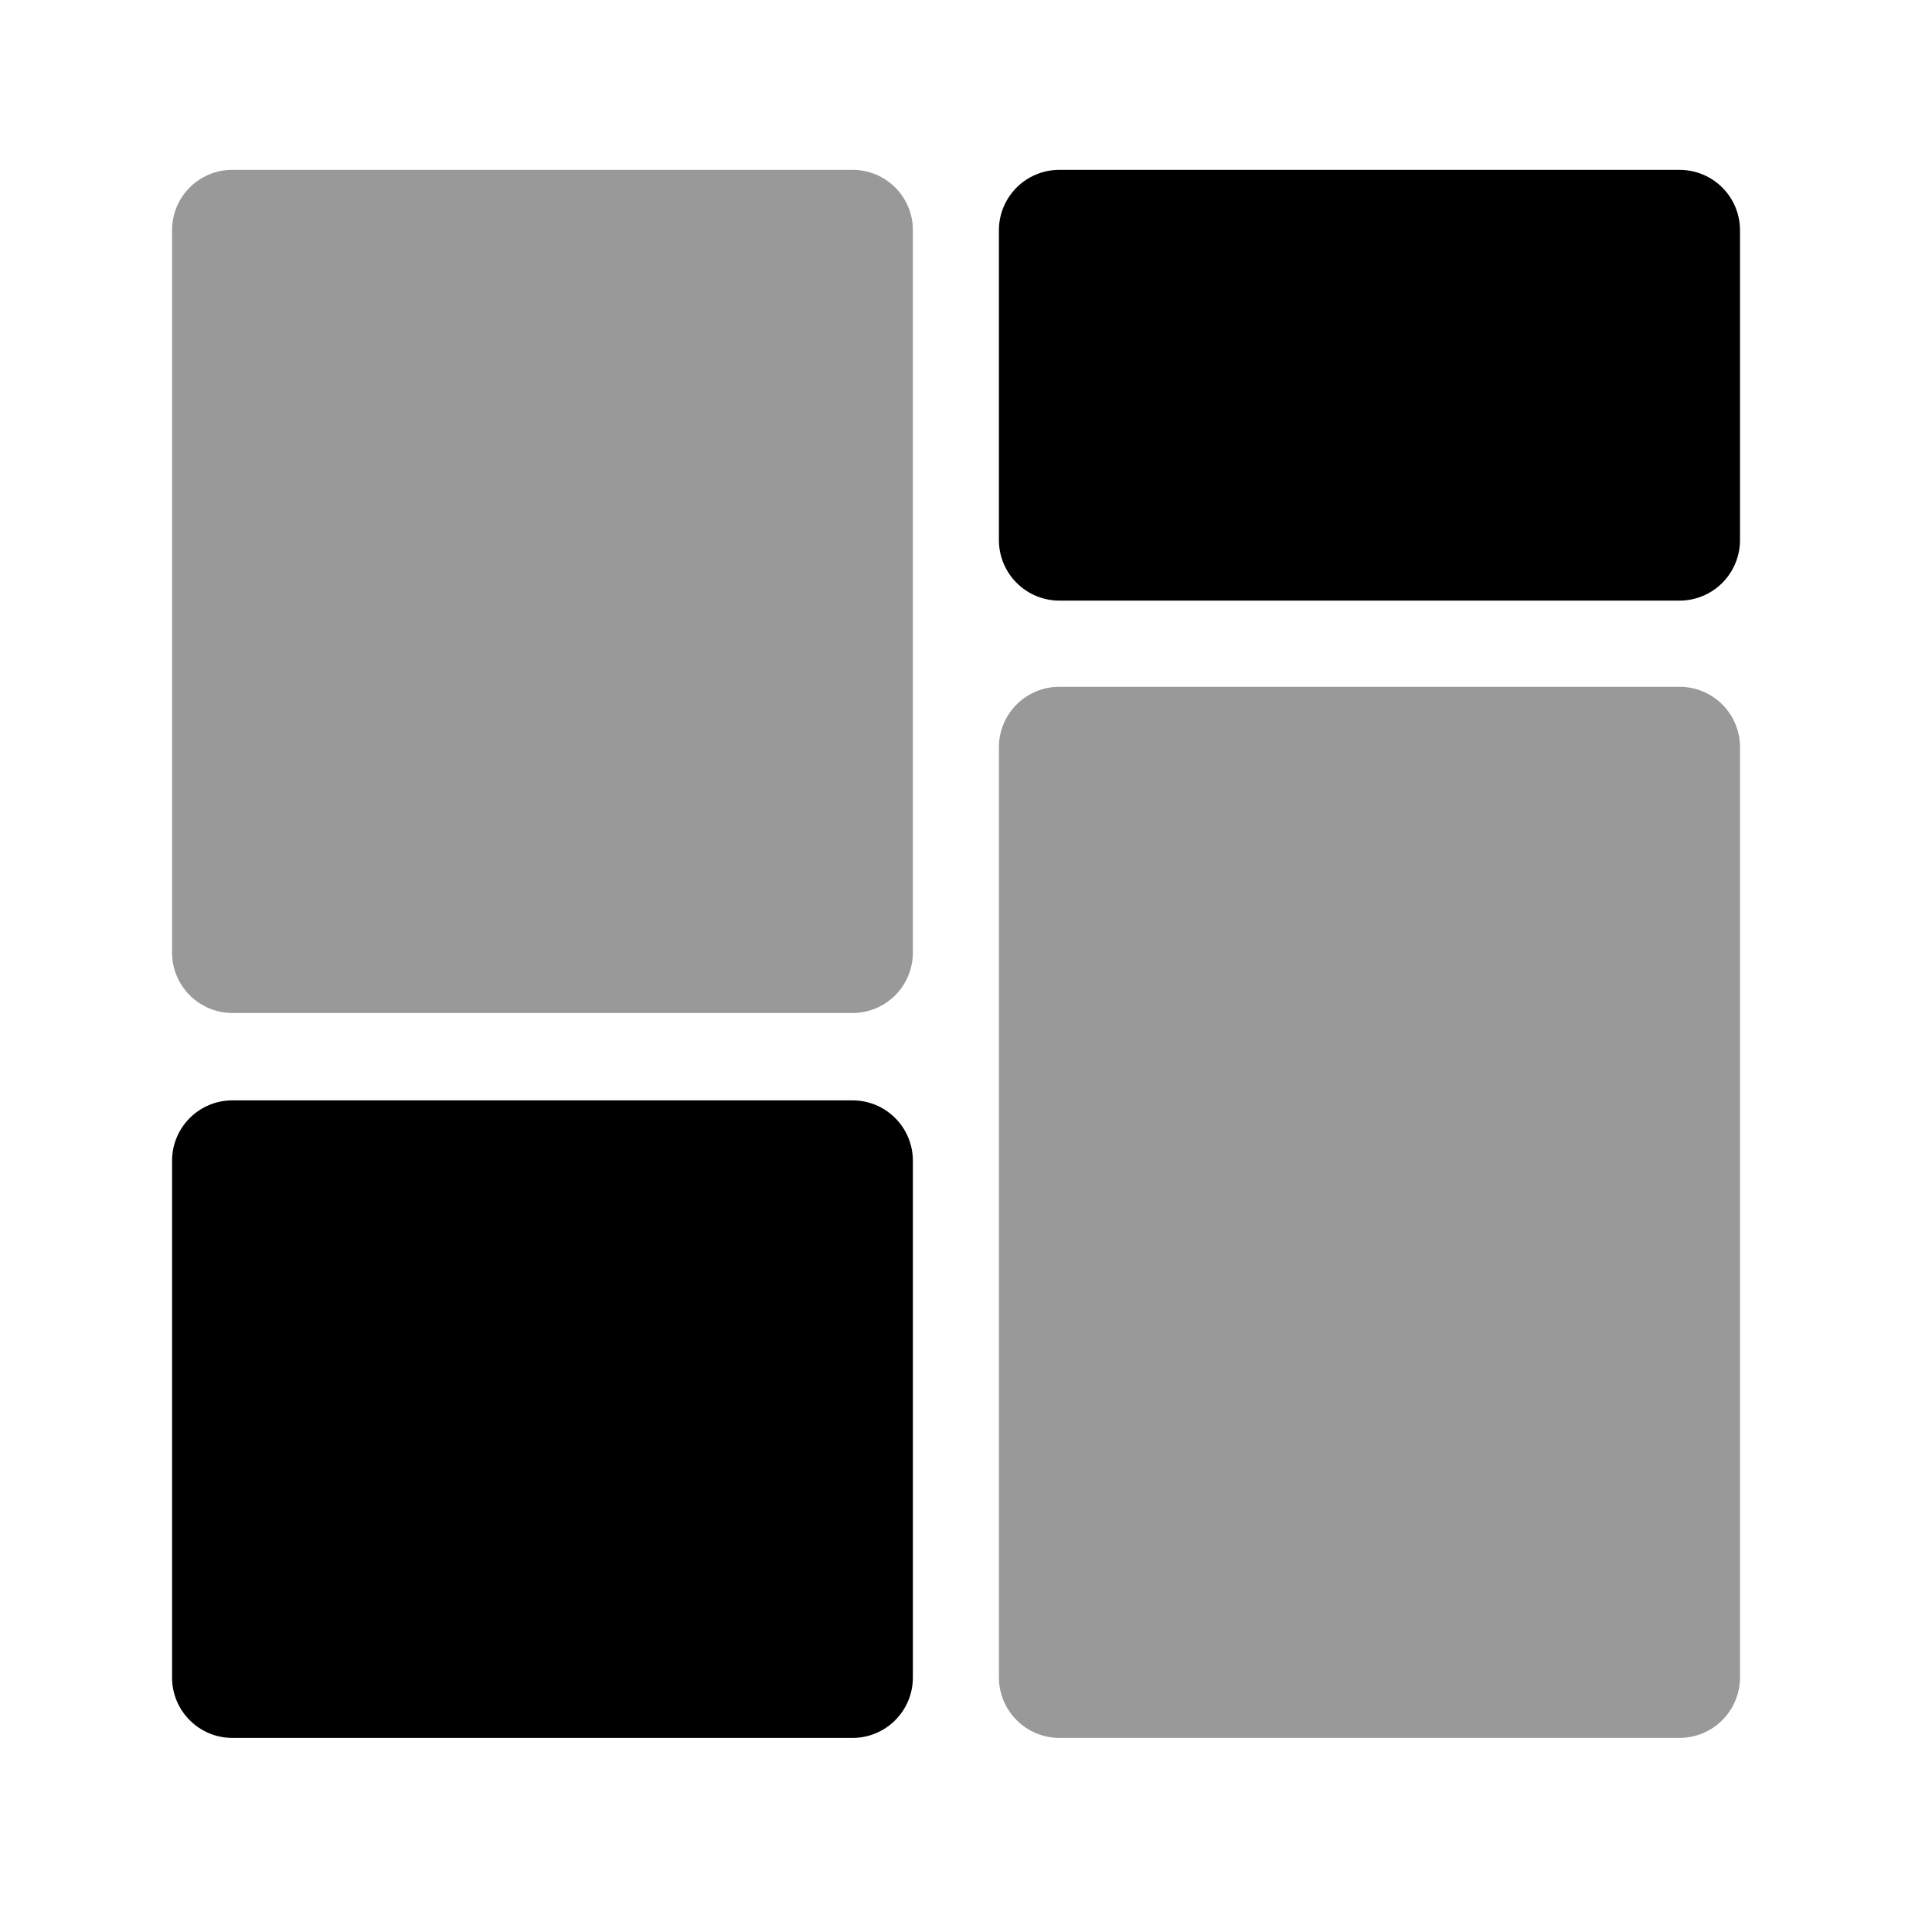
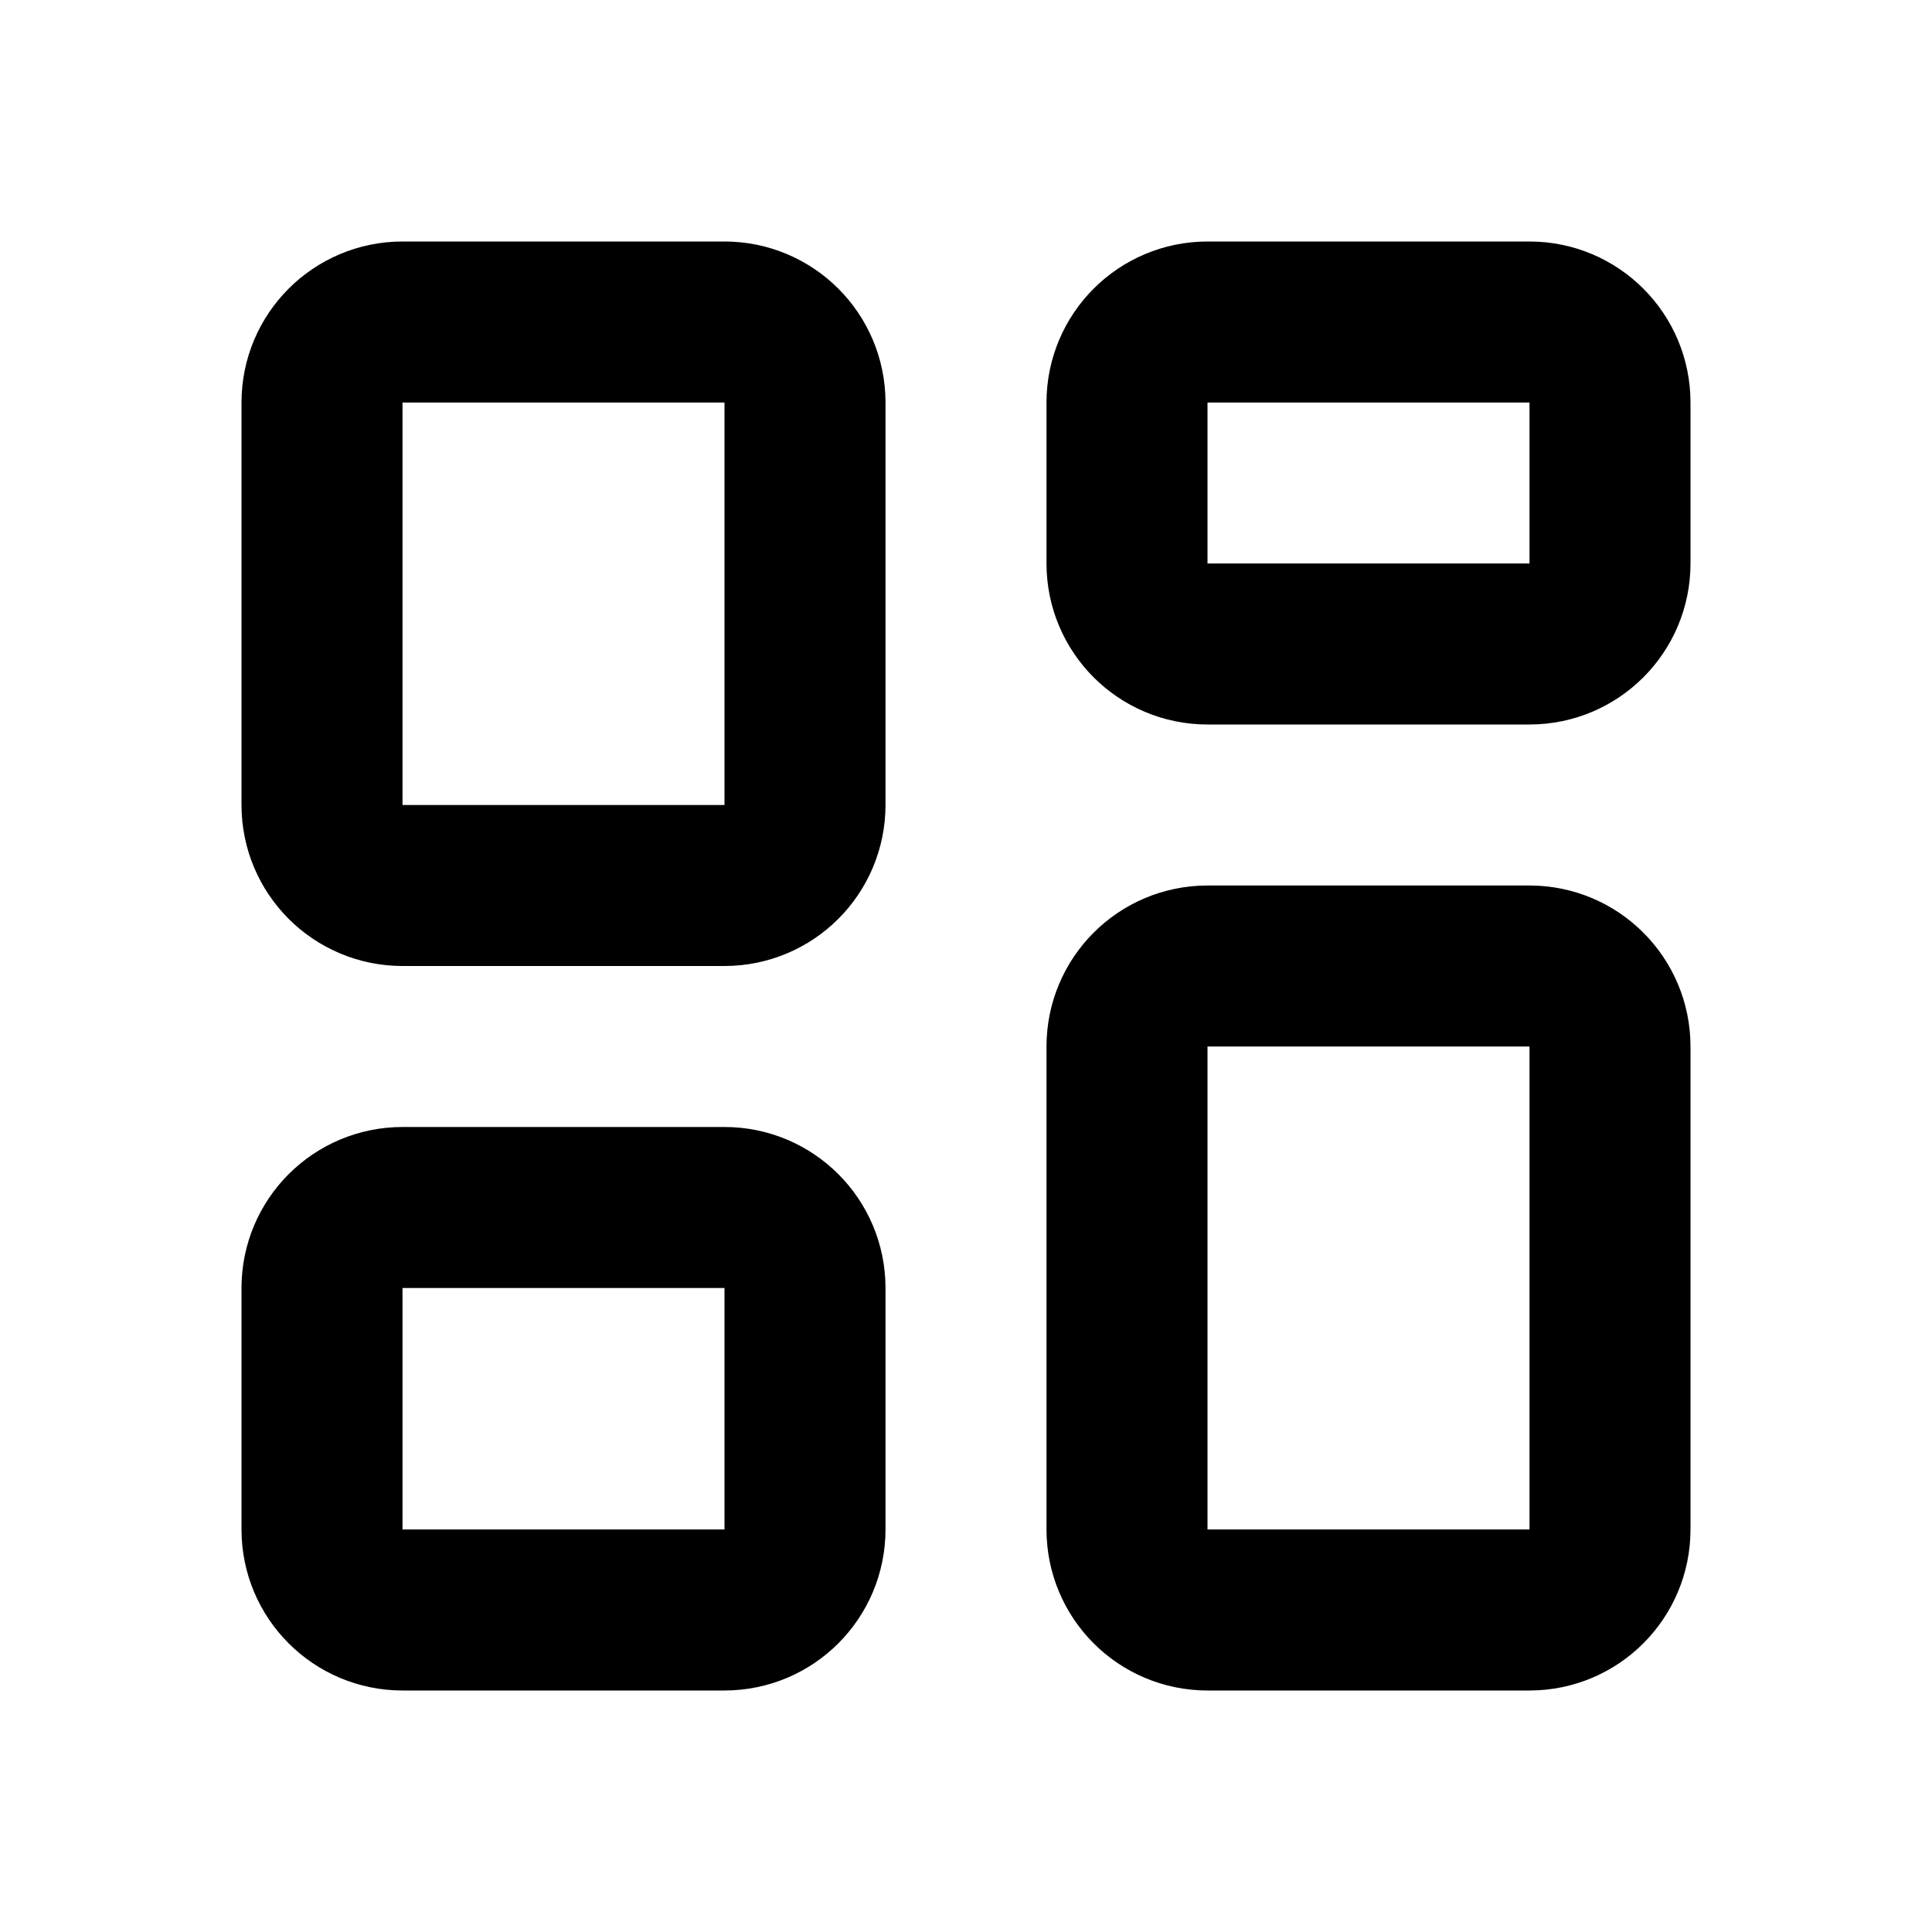
- <svg xmlns="http://www.w3.org/2000/svg" width="800px" height="800px" viewBox="0 0 64 64" fill="none">
-   <path d="M55.64 22.751H35.09C34.56 22.751 34.051 22.962 33.676 23.337C33.301 23.712 33.09 24.221 33.09 24.751V55.571C33.092 56.101 33.303 56.609 33.678 56.983C34.052 57.358 34.56 57.569 35.09 57.571H55.64C56.17 57.569 56.678 57.358 57.053 56.983C57.427 56.609 57.638 56.101 57.64 55.571V24.751C57.64 24.221 57.429 23.712 57.054 23.337C56.679 22.962 56.17 22.751 55.64 22.751Z" fill="#999999" />
-   <path d="M55.64 5.627H35.09C34.56 5.627 34.051 5.838 33.676 6.213C33.301 6.588 33.09 7.097 33.09 7.627V17.897C33.092 18.427 33.303 18.935 33.678 19.309C34.052 19.684 34.56 19.895 35.09 19.897H55.64C56.17 19.895 56.678 19.684 57.053 19.309C57.427 18.935 57.638 18.427 57.64 17.897V7.627C57.64 7.097 57.429 6.588 57.054 6.213C56.679 5.838 56.17 5.627 55.64 5.627Z" fill="#000000" />
-   <path d="M28.24 36.451H7.7C6.595 36.451 5.7 37.346 5.7 38.451V55.571C5.7 56.676 6.595 57.571 7.7 57.571H28.24C29.345 57.571 30.24 56.676 30.24 55.571V38.451C30.24 37.346 29.345 36.451 28.24 36.451Z" fill="#000000" />
-   <path d="M28.24 5.627H7.7C7.437 5.626 7.177 5.677 6.934 5.777C6.69 5.878 6.47 6.025 6.284 6.211C6.098 6.397 5.951 6.617 5.85 6.86C5.75 7.104 5.699 7.364 5.7 7.627V31.557C5.7 32.087 5.911 32.596 6.286 32.971C6.661 33.346 7.17 33.557 7.7 33.557H28.24C28.77 33.557 29.279 33.346 29.654 32.971C30.029 32.596 30.24 32.087 30.24 31.557V7.627C30.241 7.364 30.19 7.104 30.09 6.86C29.989 6.617 29.842 6.397 29.656 6.211C29.47 6.025 29.25 5.878 29.006 5.777C28.763 5.677 28.503 5.626 28.24 5.627Z" fill="#999999" />
+ <svg xmlns="http://www.w3.org/2000/svg" width="800px" height="800px" viewBox="0 0 24 24" fill="none">
+   <path stroke="#000000" stroke-width="2" d="M4 5a1 1 0 0 1 1-1h4a1 1 0 0 1 1 1v5a1 1 0 0 1-1 1H5a1 1 0 0 1-1-1V5ZM14 5a1 1 0 0 1 1-1h4a1 1 0 0 1 1 1v2a1 1 0 0 1-1 1h-4a1 1 0 0 1-1-1V5ZM4 16a1 1 0 0 1 1-1h4a1 1 0 0 1 1 1v3a1 1 0 0 1-1 1H5a1 1 0 0 1-1-1v-3ZM14 13a1 1 0 0 1 1-1h4a1 1 0 0 1 1 1v6a1 1 0 0 1-1 1h-4a1 1 0 0 1-1-1v-6Z" />
</svg>
